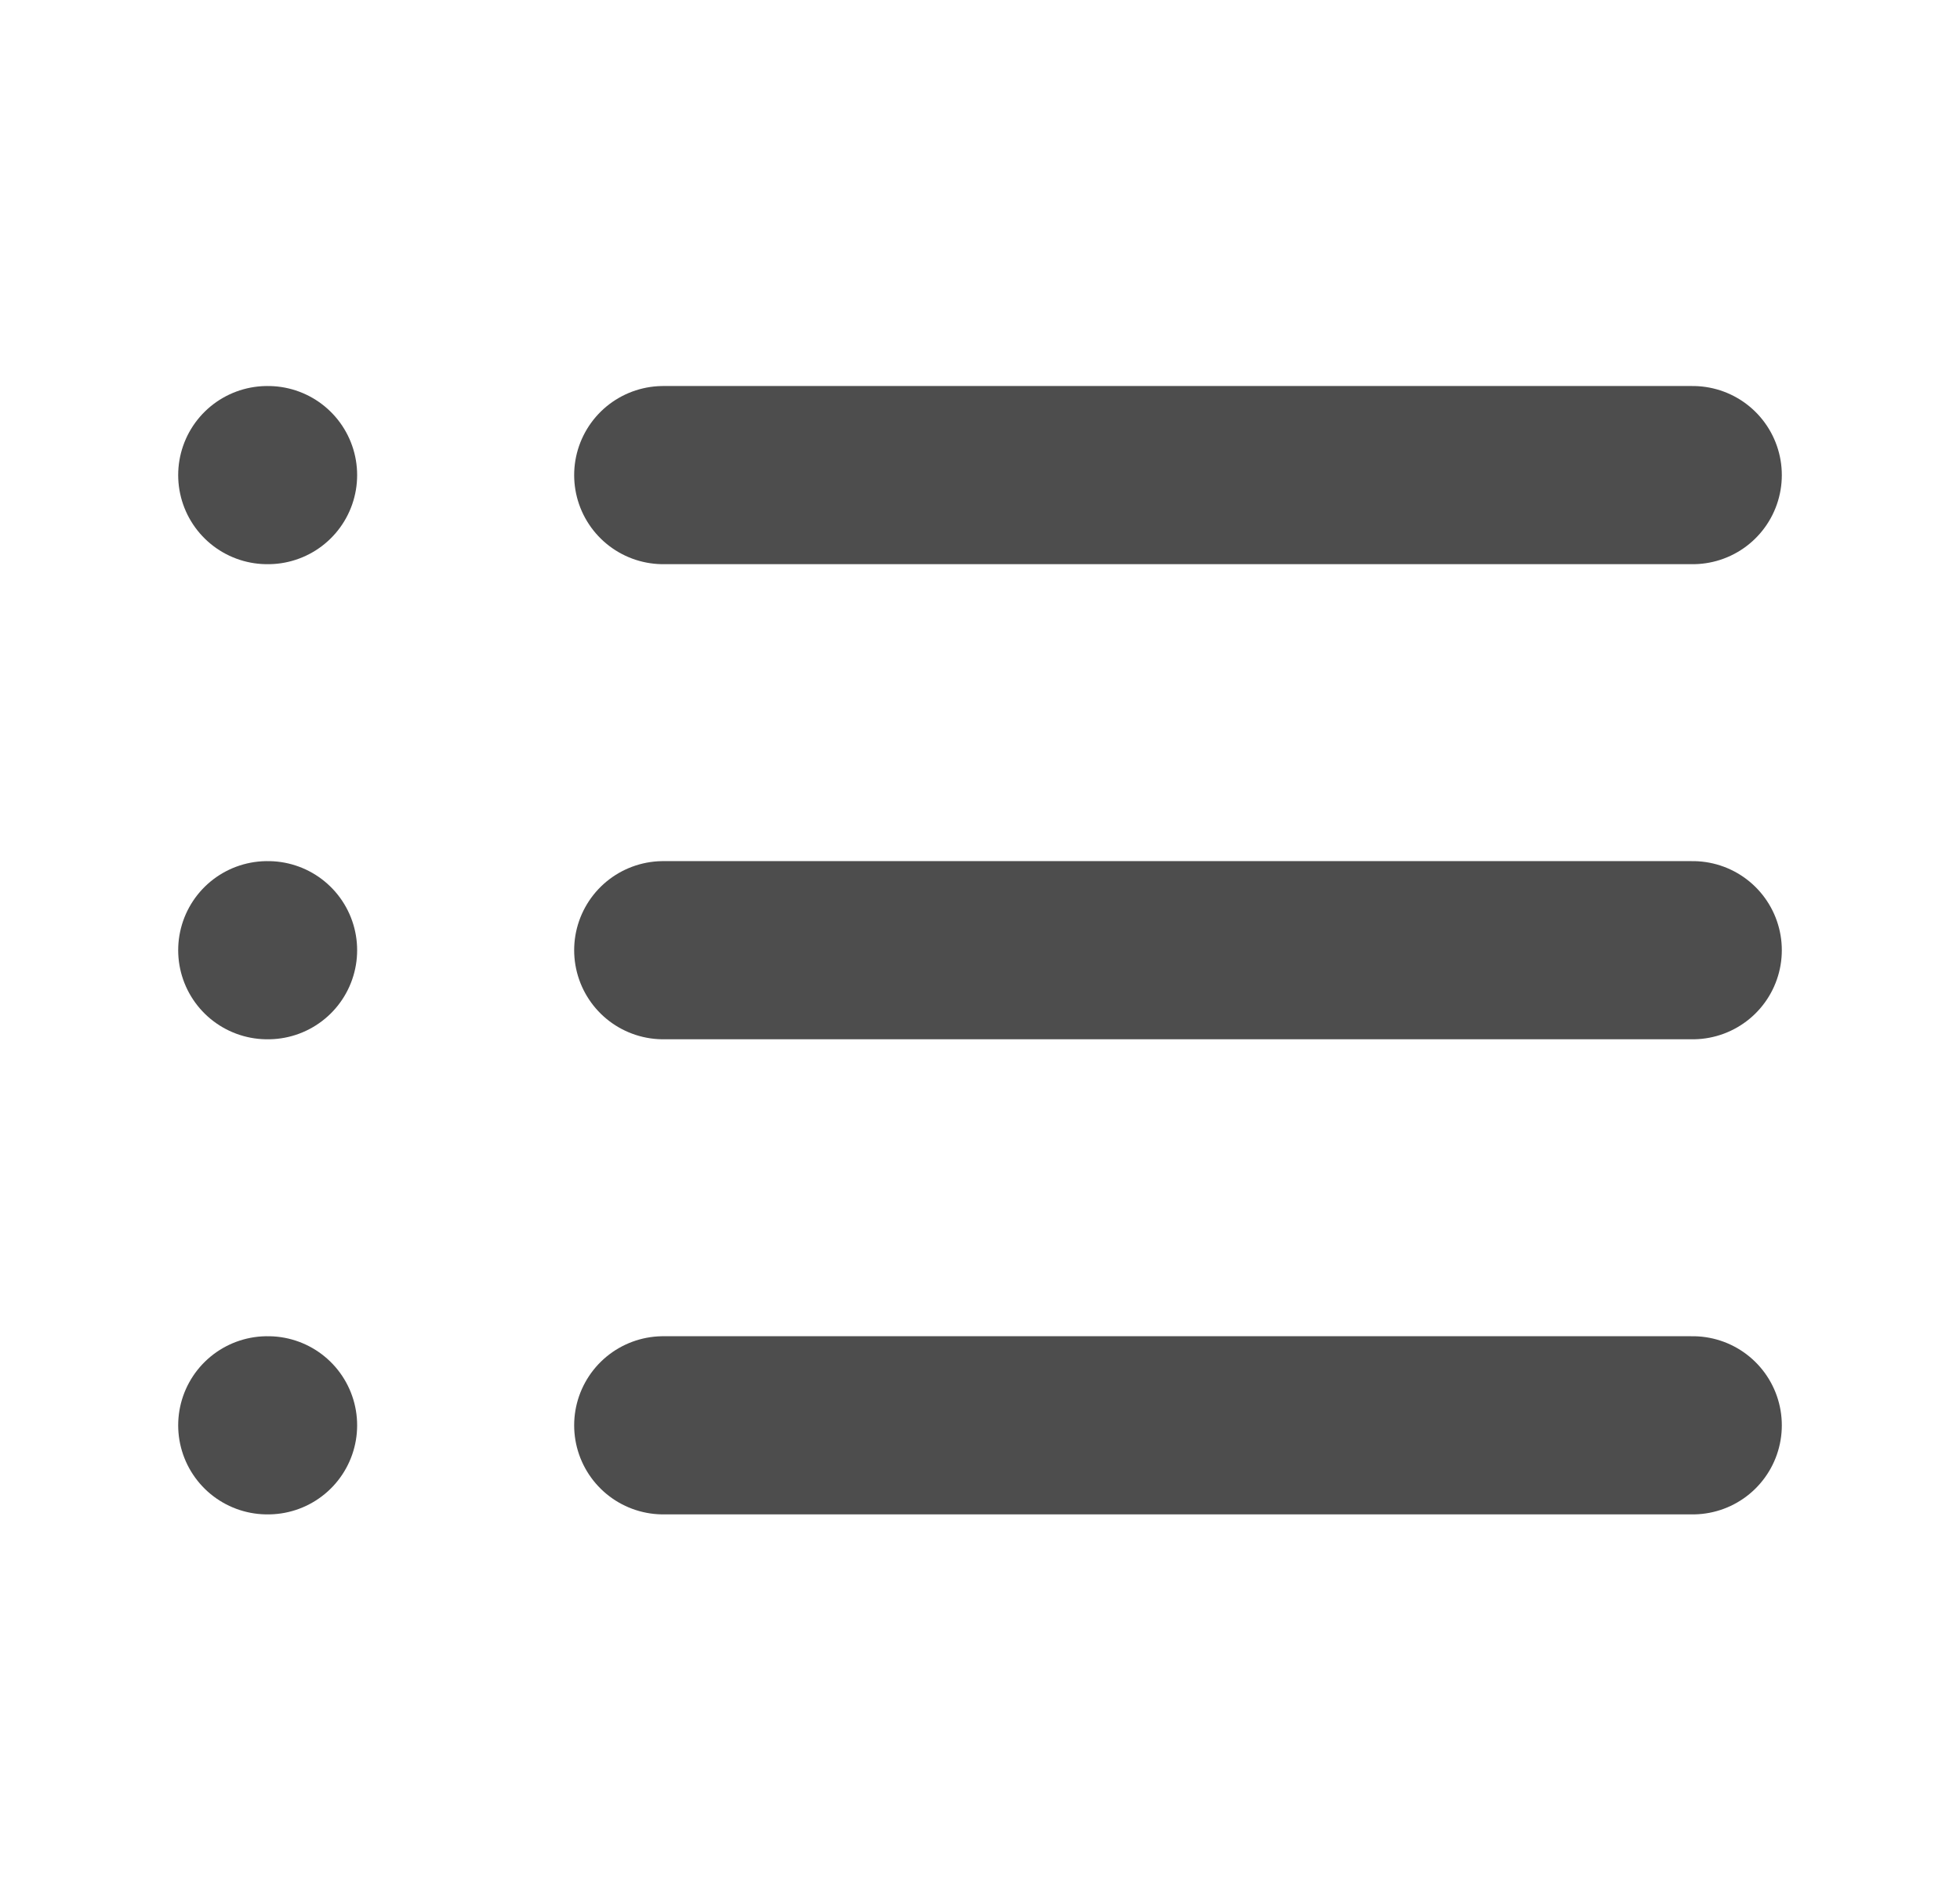
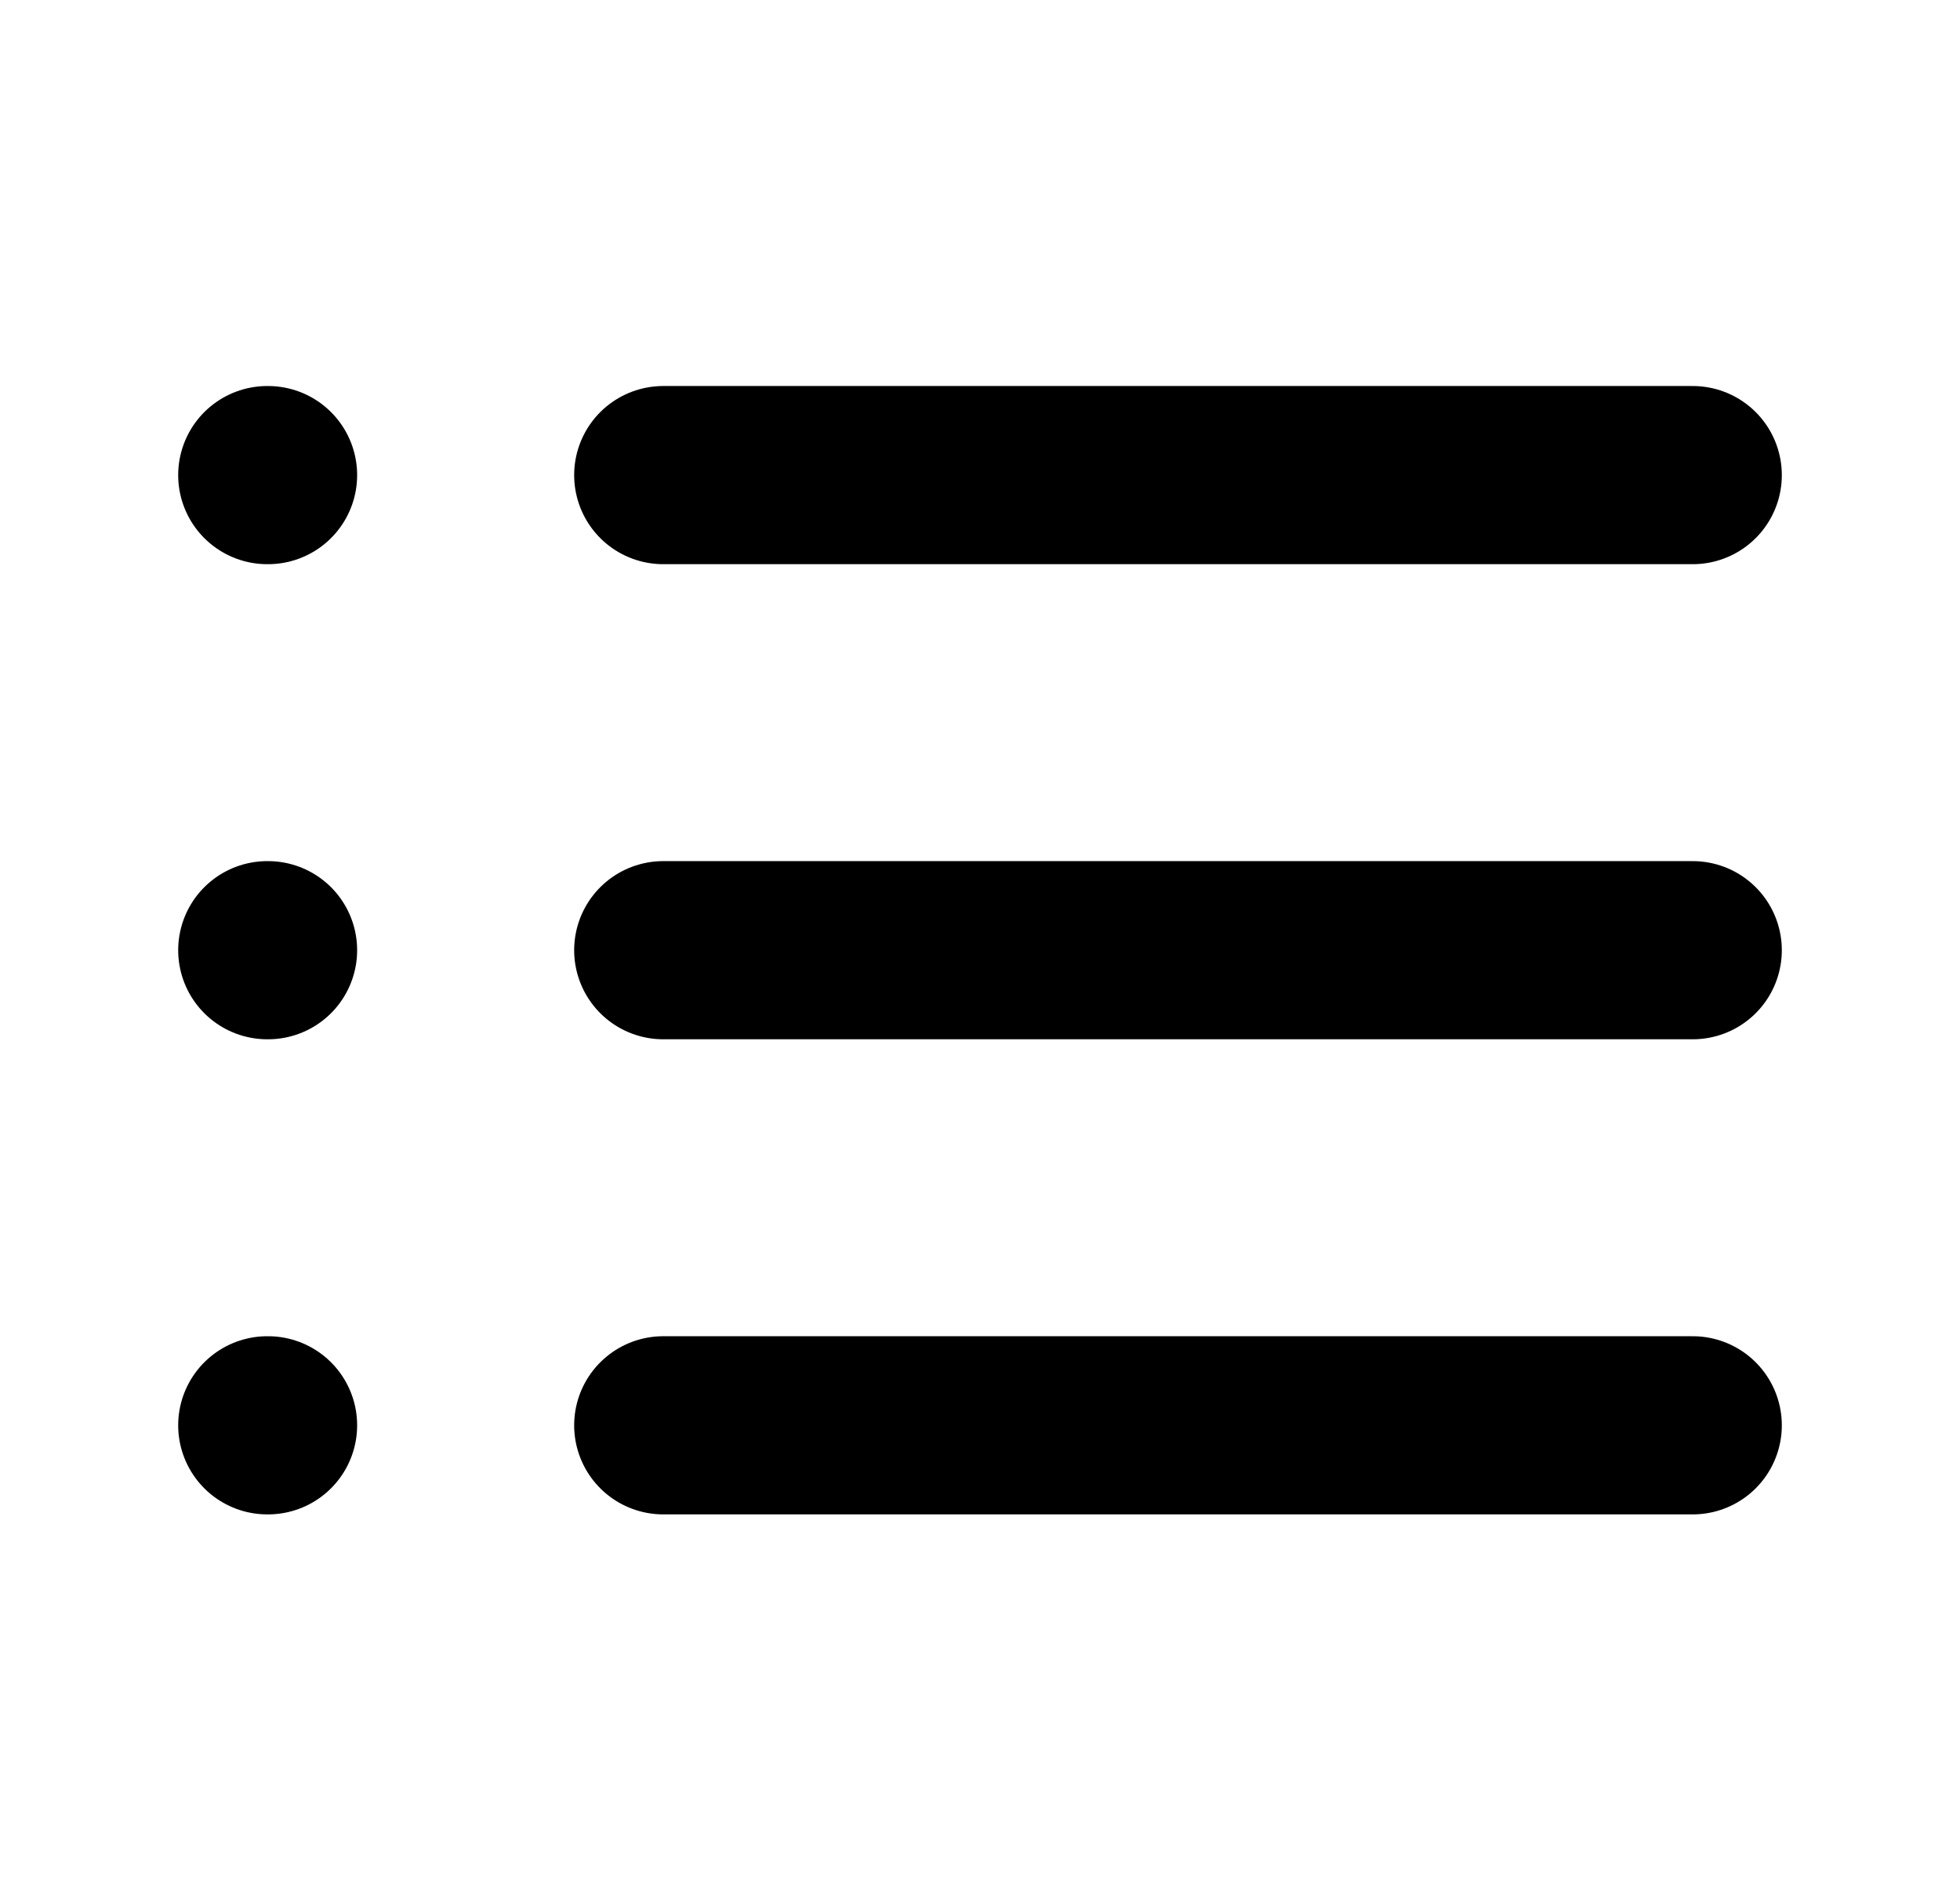
<svg xmlns="http://www.w3.org/2000/svg" width="33" height="32" viewBox="0 0 33 32" fill="none">
-   <path d="M11.167 8H28.5M11.167 16H28.5M11.167 24H28.5M4.5 8H4.513M4.5 16H4.513M4.5 24H4.513" stroke="#4D4D4D" stroke-width="3" stroke-linecap="round" stroke-linejoin="round" />
+   <path d="M11.167 8H28.5M11.167 16H28.5M11.167 24H28.5M4.5 8H4.513M4.5 16H4.513M4.5 24H4.513" stroke="currentColor" stroke-width="3" stroke-linecap="round" stroke-linejoin="round" />
</svg>
